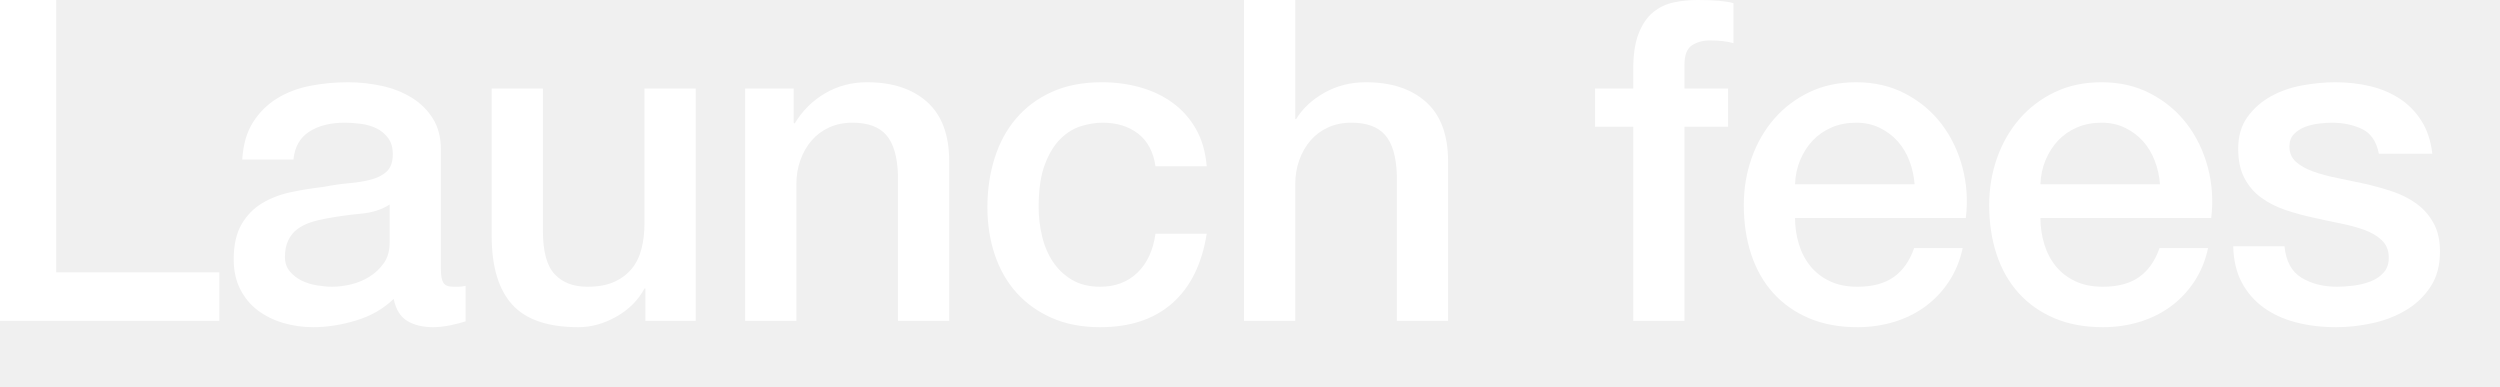
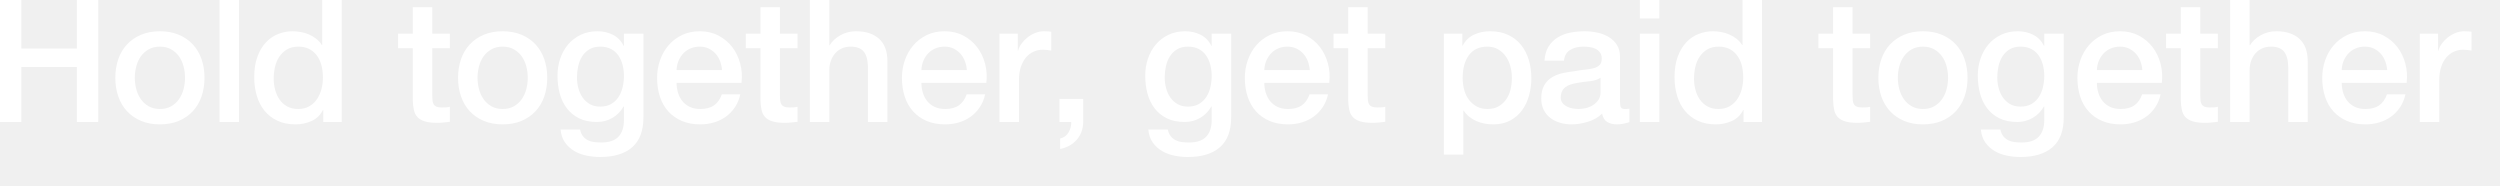
- <svg xmlns="http://www.w3.org/2000/svg" width="168.1" height="26.0" viewBox="0 0 168.1 26.0" role="img" aria-label="Launch fees">
-   <g transform="translate(-2.297,21.577) scale(0.03022,-0.03022)" fill="#ffffff">
-     <path d="M76.0 714H201.0V108H564.0V0H76.0Z" />
-     <path d="M1057.0 115Q1057.0 94 1062.5 85.0Q1068.0 76 1084.0 76Q1089.0 76 1096.0 76Q1103.0 76 1112.0 78V-1Q1106.0 -3 1096.5 -5.5Q1087.0 -8 1077.0 -10.0Q1067.0 -12 1057.0 -13.0Q1047.0 -14 1040.0 -14Q1005.0 -14 982.0 0.0Q959.0 14 952.0 49Q918.0 16 868.5 1.0Q819.0 -14 773.0 -14Q738.0 -14 706.0 -4.5Q674.0 5 649.5 23.5Q625.0 42 610.5 70.5Q596.0 99 596.0 137Q596.0 185 613.5 215.0Q631.0 245 659.5 262.0Q688.0 279 723.5 286.5Q759.0 294 795.0 298Q826.0 304 854.0 306.5Q882.0 309 903.5 315.0Q925.0 321 937.5 333.5Q950.0 346 950.0 371Q950.0 393 939.5 407.0Q929.0 421 913.5 428.5Q898.0 436 879.0 438.5Q860.0 441 843.0 441Q795.0 441 764.0 421.0Q733.0 401 729.0 359H615.0Q618.0 409 639.0 442.0Q660.0 475 692.5 495.0Q725.0 515 766.0 523.0Q807.0 531 850.0 531Q888.0 531 925.0 523.0Q962.0 515 991.5 497.0Q1021.0 479 1039.0 450.5Q1057.0 422 1057.0 381ZM943.0 259Q917.0 242 879.0 238.5Q841.0 235 803.0 228Q785.0 225 768.0 219.5Q751.0 214 738.0 204.5Q725.0 195 717.5 179.5Q710.0 164 710.0 142Q710.0 123 721.0 110.0Q732.0 97 747.5 89.5Q763.0 82 781.5 79.0Q800.0 76 815.0 76Q834.0 76 856.0 81.0Q878.0 86 897.5 98.0Q917.0 110 930.0 128.5Q943.0 147 943.0 174Z" />
-     <path d="M1624.0 0H1512.0V72H1510.0Q1489.0 33 1447.5 9.5Q1406.0 -14 1363.0 -14Q1261.0 -14 1215.5 36.5Q1170.0 87 1170.0 189V517H1284.0V200Q1284.0 132 1310.0 104.0Q1336.0 76 1383.0 76Q1419.0 76 1443.0 87.0Q1467.0 98 1482.0 116.5Q1497.0 135 1503.5 161.0Q1510.0 187 1510.0 217V517H1624.0Z" />
-     <path d="M1734.0 517H1842.0V441L1844.0 439Q1870.0 482 1912.0 506.5Q1954.0 531 2005.0 531Q2090.0 531 2139.0 487.0Q2188.0 443 2188.0 355V0H2074.0V325Q2072.0 386 2048.0 413.5Q2024.0 441 1973.0 441Q1944.0 441 1921.0 430.5Q1898.0 420 1882.0 401.5Q1866.0 383 1857.0 358.0Q1848.0 333 1848.0 305V0H1734.0Z" />
-     <path d="M2647.0 344Q2640.0 392 2608.5 416.5Q2577.0 441 2529.0 441Q2507.0 441 2482.0 433.5Q2457.0 426 2436.0 405.5Q2415.0 385 2401.0 348.5Q2387.0 312 2387.0 253Q2387.0 221 2394.5 189.0Q2402.0 157 2418.5 132.0Q2435.0 107 2461.0 91.5Q2487.0 76 2524.0 76Q2574.0 76 2606.5 107.0Q2639.0 138 2647.0 194H2761.0Q2745.0 93 2684.5 39.5Q2624.0 -14 2524.0 -14Q2463.0 -14 2416.5 6.5Q2370.0 27 2338.0 62.5Q2306.0 98 2289.5 147.0Q2273.0 196 2273.0 253Q2273.0 311 2289.0 362.0Q2305.0 413 2337.0 450.5Q2369.0 488 2416.5 509.5Q2464.0 531 2528.0 531Q2573.0 531 2613.5 519.5Q2654.0 508 2685.5 485.0Q2717.0 462 2737.0 427.0Q2757.0 392 2761.0 344Z" />
-     <path d="M2844.0 714H2958.0V449H2960.0Q2981.0 484 3022.5 507.5Q3064.0 531 3115.0 531Q3200.0 531 3249.0 487.0Q3298.0 443 3298.0 355V0H3184.0V325Q3182.0 386 3158.0 413.5Q3134.0 441 3083.0 441Q3054.0 441 3031.0 430.5Q3008.0 420 2992.0 401.5Q2976.0 383 2967.0 358.0Q2958.0 333 2958.0 305V0H2844.0Z" />
-     <path d="M3625.0 517H3710.0V560Q3710.0 609 3722.0 639.5Q3734.0 670 3754.0 686.5Q3774.0 703 3799.5 708.5Q3825.0 714 3853.0 714Q3908.0 714 3933.0 707V618Q3922.0 621 3909.5 622.5Q3897.0 624 3880.0 624Q3857.0 624 3840.5 613.0Q3824.0 602 3824.0 570V517H3921.0V432H3824.0V0H3710.0V432H3625.0Z" />
-     <path d="M4336.0 304Q4334.0 331 4324.5 356.0Q4315.0 381 4298.5 399.5Q4282.0 418 4258.5 429.5Q4235.0 441 4206.0 441Q4176.0 441 4151.5 430.5Q4127.0 420 4109.5 401.5Q4092.0 383 4081.5 358.0Q4071.0 333 4070.0 304ZM4070.0 229Q4070.0 199 4078.5 171.0Q4087.0 143 4104.0 122.0Q4121.0 101 4147.0 88.5Q4173.0 76 4209.0 76Q4259.0 76 4289.5 97.5Q4320.0 119 4335.0 162H4443.0Q4434.0 120 4412.0 87.0Q4390.0 54 4359.0 31.5Q4328.0 9 4289.5 -2.5Q4251.0 -14 4209.0 -14Q4148.0 -14 4101.0 6.0Q4054.0 26 4021.5 62.0Q3989.0 98 3972.5 148.0Q3956.0 198 3956.0 258Q3956.0 313 3973.5 362.5Q3991.0 412 4023.5 449.5Q4056.0 487 4102.0 509.0Q4148.0 531 4206.0 531Q4267.0 531 4315.5 505.5Q4364.0 480 4396.0 438.0Q4428.0 396 4442.5 341.5Q4457.0 287 4450.0 229Z" />
-     <path d="M4882.0 304Q4880.0 331 4870.5 356.0Q4861.0 381 4844.5 399.5Q4828.0 418 4804.5 429.5Q4781.0 441 4752.0 441Q4722.0 441 4697.5 430.5Q4673.0 420 4655.5 401.5Q4638.0 383 4627.5 358.0Q4617.0 333 4616.0 304ZM4616.0 229Q4616.0 199 4624.5 171.0Q4633.0 143 4650.0 122.0Q4667.0 101 4693.0 88.5Q4719.0 76 4755.0 76Q4805.0 76 4835.5 97.5Q4866.0 119 4881.0 162H4989.0Q4980.0 120 4958.0 87.0Q4936.0 54 4905.0 31.5Q4874.0 9 4835.5 -2.5Q4797.0 -14 4755.0 -14Q4694.0 -14 4647.0 6.0Q4600.0 26 4567.5 62.0Q4535.0 98 4518.5 148.0Q4502.0 198 4502.0 258Q4502.0 313 4519.5 362.5Q4537.0 412 4569.5 449.5Q4602.0 487 4648.0 509.0Q4694.0 531 4752.0 531Q4813.0 531 4861.5 505.5Q4910.0 480 4942.0 438.0Q4974.0 396 4988.5 341.5Q5003.0 287 4996.0 229Z" />
-     <path d="M5159.0 166Q5164.0 116 5197.0 96.0Q5230.0 76 5276.0 76Q5292.0 76 5312.5 78.5Q5333.0 81 5351.0 88.0Q5369.0 95 5380.5 108.5Q5392.0 122 5391.0 144.0Q5390.0 166 5375.0 180.0Q5360.0 194 5336.5 202.5Q5313.0 211 5283.0 217.0Q5253.0 223 5222.0 230Q5190.0 237 5160.5 247.0Q5131.0 257 5107.5 274.0Q5084.0 291 5070.0 317.5Q5056.0 344 5056.0 383Q5056.0 425 5076.5 453.5Q5097.0 482 5128.5 499.5Q5160.0 517 5198.5 524.0Q5237.0 531 5272.0 531Q5312.0 531 5348.5 522.5Q5385.0 514 5414.5 495.0Q5444.0 476 5463.5 445.5Q5483.0 415 5488.0 372H5369.0Q5361.0 413 5331.5 427.0Q5302.0 441 5264.0 441Q5252.0 441 5235.5 439.0Q5219.0 437 5204.5 431.5Q5190.0 426 5180.0 415.5Q5170.0 405 5170.0 388Q5170.0 367 5184.5 354.0Q5199.0 341 5222.5 332.5Q5246.0 324 5276.0 318.0Q5306.0 312 5338.0 305Q5369.0 298 5399.0 288.0Q5429.0 278 5452.5 261.0Q5476.0 244 5490.5 218.0Q5505.0 192 5505.0 154Q5505.0 108 5484.0 76.0Q5463.0 44 5429.5 24.0Q5396.0 4 5355.0 -5.0Q5314.0 -14 5274.0 -14Q5225.0 -14 5183.5 -3.0Q5142.0 8 5111.5 30.5Q5081.0 53 5063.5 86.5Q5046.0 120 5045.0 166Z" />
+ <svg xmlns="http://www.w3.org/2000/svg" width="350.3" height="26.0" viewBox="0 0 350.3 26.0" role="img" aria-label="Hold together, get paid together">
+   <g transform="translate(-1.748,17.092) scale(0.02394,-0.02394)" fill="#ffffff">
+     <path d="M73.0 714H198.0V430H523.0V714H648.0V0H523.0V322H198.0V0H73.0Z" />
+     <path d="M1009.0 -14Q947.0 -14 898.5 6.5Q850.0 27 816.5 63.0Q783.0 99 765.5 149.0Q748.0 199 748.0 259Q748.0 318 765.5 368.0Q783.0 418 816.5 454.0Q850.0 490 898.5 510.5Q947.0 531 1009.0 531Q1071.0 531 1119.5 510.5Q1168.0 490 1201.5 454.0Q1235.0 418 1252.5 368.0Q1270.0 318 1270.0 259Q1270.0 199 1252.5 149.0Q1235.0 99 1201.5 63.0Q1168.0 27 1119.5 6.5Q1071.0 -14 1009.0 -14ZM1009.0 76Q1047.0 76 1075.0 92.0Q1103.0 108 1121.0 134.0Q1139.0 160 1147.5 192.5Q1156.0 225 1156.0 259Q1156.0 292 1147.5 325.0Q1139.0 358 1121.0 383.5Q1103.0 409 1075.0 425.0Q1047.0 441 1009.0 441Q971.0 441 943.0 425.0Q915.0 409 897.0 383.5Q879.0 358 870.5 325.0Q862.0 292 862.0 259Q862.0 225 870.5 192.5Q879.0 160 897.0 134.0Q915.0 108 943.0 92.0Q971.0 76 1009.0 76Z" />
+     <path d="M1358.0 714H1472.0V0H1358.0Z" />
+     <path d="M2073.0 0H1965.0V70H1963.0Q1940.0 25 1896.0 5.5Q1852.0 -14 1803.0 -14Q1742.0 -14 1696.5 7.5Q1651.0 29 1621.0 66.0Q1591.0 103 1576.0 153.5Q1561.0 204 1561.0 262Q1561.0 332 1580.0 383.0Q1599.0 434 1630.5 467.0Q1662.0 500 1702.5 515.5Q1743.0 531 1785.0 531Q1809.0 531 1834.0 526.5Q1859.0 522 1882.0 512.0Q1905.0 502 1924.5 486.5Q1944.0 471 1957.0 450H1959.0V714H2073.0ZM1675.0 253Q1675.0 220 1683.5 188.0Q1692.0 156 1709.5 131.0Q1727.0 106 1754.0 91.0Q1781.0 76 1818.0 76Q1856.0 76 1883.5 92.0Q1911.0 108 1928.5 134.0Q1946.0 160 1954.5 192.5Q1963.0 225 1963.0 259Q1963.0 345 1924.5 393.0Q1886.0 441 1820.0 441Q1780.0 441 1752.5 424.5Q1725.0 408 1707.5 381.5Q1690.0 355 1682.5 321.5Q1675.0 288 1675.0 253Z" />
+     <path d="M2403.0 517H2489.0V672H2603.0V517H2706.0V432H2603.0V156Q2603.0 138 2604.5 125.0Q2606.0 112 2611.5 103.0Q2617.0 94 2628.0 89.5Q2639.0 85 2658.0 85Q2670.0 85 2682.0 85.5Q2694.0 86 2706.0 89V1Q2687.0 -1 2669.0 -3.0Q2651.0 -5 2632.0 -5Q2587.0 -5 2559.5 3.5Q2532.0 12 2516.5 28.5Q2501.0 45 2495.5 70.0Q2490.0 95 2489.0 127V432H2403.0Z" />
+     <path d="M3015.0 -14Q2953.0 -14 2904.5 6.5Q2856.0 27 2822.5 63.0Q2789.0 99 2771.5 149.0Q2754.0 199 2754.0 259Q2754.0 318 2771.5 368.0Q2789.0 418 2822.5 454.0Q2856.0 490 2904.5 510.5Q2953.0 531 3015.0 531Q3077.0 531 3125.5 510.5Q3174.0 490 3207.5 454.0Q3241.0 418 3258.5 368.0Q3276.0 318 3276.0 259Q3276.0 199 3258.5 149.0Q3241.0 99 3207.5 63.0Q3174.0 27 3125.5 6.5Q3077.0 -14 3015.0 -14ZM3015.0 76Q3053.0 76 3081.0 92.0Q3109.0 108 3127.0 134.0Q3145.0 160 3153.5 192.5Q3162.0 225 3162.0 259Q3162.0 292 3153.5 325.0Q3145.0 358 3127.0 383.5Q3109.0 409 3081.0 425.0Q3053.0 441 3015.0 441Q2977.0 441 2949.0 425.0Q2921.0 409 2903.0 383.5Q2885.0 358 2876.5 325.0Q2868.0 292 2868.0 259Q2868.0 225 2876.5 192.5Q2885.0 160 2903.0 134.0Q2921.0 108 2949.0 92.0Q2977.0 76 3015.0 76Z" />
+     <path d="M3839.0 27Q3839.0 -90 3773.5 -147.5Q3708.0 -205 3585.0 -205Q3546.0 -205 3506.5 -197.0Q3467.0 -189 3434.5 -170.0Q3402.0 -151 3380.0 -120.0Q3358.0 -89 3354.0 -44H3468.0Q3473.0 -68 3485.0 -83.0Q3497.0 -98 3513.5 -106.5Q3530.0 -115 3550.0 -117.5Q3570.0 -120 3592.0 -120Q3661.0 -120 3693.0 -86.0Q3725.0 -52 3725.0 12V91H3723.0Q3699.0 48 3657.5 24.0Q3616.0 0 3568.0 0Q3506.0 0 3462.5 21.5Q3419.0 43 3390.5 80.5Q3362.0 118 3349.0 167.0Q3336.0 216 3336.0 272Q3336.0 324 3352.0 371.0Q3368.0 418 3398.0 453.5Q3428.0 489 3471.5 510.0Q3515.0 531 3570.0 531Q3619.0 531 3660.0 510.5Q3701.0 490 3723.0 446H3725.0V517H3839.0ZM3586.0 90Q3624.0 90 3650.5 105.5Q3677.0 121 3693.5 146.5Q3710.0 172 3717.5 204.5Q3725.0 237 3725.0 270Q3725.0 303 3717.0 334.0Q3709.0 365 3692.5 389.0Q3676.0 413 3649.5 427.0Q3623.0 441 3586.0 441Q3548.0 441 3522.0 425.0Q3496.0 409 3480.0 383.5Q3464.0 358 3457.0 325.5Q3450.0 293 3450.0 261Q3450.0 229 3458.0 198.5Q3466.0 168 3482.5 144.0Q3499.0 120 3524.5 105.0Q3550.0 90 3586.0 90Z" />
+     <path d="M4299.0 304Q4297.0 331 4287.5 356.0Q4278.0 381 4261.5 399.5Q4245.0 418 4221.5 429.5Q4198.0 441 4169.0 441Q4139.0 441 4114.5 430.5Q4090.0 420 4072.5 401.5Q4055.0 383 4044.5 358.0Q4034.0 333 4033.0 304ZM4033.0 229Q4033.0 199 4041.5 171.0Q4050.0 143 4067.0 122.0Q4084.0 101 4110.0 88.5Q4136.0 76 4172.0 76Q4222.0 76 4252.5 97.5Q4283.0 119 4298.0 162H4406.0Q4397.0 120 4375.0 87.0Q4353.0 54 4322.0 31.5Q4291.0 9 4252.5 -2.5Q4214.0 -14 4172.0 -14Q4111.0 -14 4064.0 6.0Q4017.0 26 3984.5 62.0Q3952.0 98 3935.5 148.0Q3919.0 198 3919.0 258Q3919.0 313 3936.5 362.5Q3954.0 412 3986.5 449.5Q4019.0 487 4065.0 509.0Q4111.0 531 4169.0 531Q4230.0 531 4278.5 505.5Q4327.0 480 4359.0 438.0Q4391.0 396 4405.5 341.5Q4420.0 287 4413.0 229Z" />
+     <path d="M4438.0 517H4524.0V672H4638.0V517H4741.0V432H4638.0V156Q4638.0 138 4639.5 125.0Q4641.0 112 4646.5 103.0Q4652.0 94 4663.0 89.5Q4674.0 85 4693.0 85Q4705.0 85 4717.0 85.5Q4729.0 86 4741.0 89V1Q4722.0 -1 4704.0 -3.0Q4686.0 -5 4667.0 -5Q4622.0 -5 4594.5 3.5Q4567.0 12 4551.5 28.5Q4536.0 45 4530.5 70.0Q4525.0 95 4524.0 127V432H4438.0Z" />
+     <path d="M4813.0 714H4927.0V449H4929.0Q4950.0 484 4991.5 507.5Q5033.0 531 5084.0 531Q5169.0 531 5218.0 487.0Q5267.0 443 5267.0 355V0H5153.0V325Q5151.0 386 5127.0 413.5Q5103.0 441 5052.0 441Q5023.0 441 5000.0 430.5Q4977.0 420 4961.0 401.5Q4945.0 383 4936.0 358.0Q4927.0 333 4927.0 305V0H4813.0Z" />
+     <path d="M5732.0 304Q5730.0 331 5720.5 356.0Q5711.0 381 5694.5 399.5Q5678.0 418 5654.5 429.5Q5631.0 441 5602.0 441Q5572.0 441 5547.5 430.5Q5523.0 420 5505.5 401.5Q5488.0 383 5477.5 358.0Q5467.0 333 5466.0 304ZM5466.0 229Q5466.0 199 5474.5 171.0Q5483.0 143 5500.0 122.0Q5517.0 101 5543.0 88.5Q5569.0 76 5605.0 76Q5655.0 76 5685.5 97.5Q5716.0 119 5731.0 162H5839.0Q5830.0 120 5808.0 87.0Q5786.0 54 5755.0 31.5Q5724.0 9 5685.5 -2.5Q5647.0 -14 5605.0 -14Q5544.0 -14 5497.0 6.0Q5450.0 26 5417.5 62.0Q5385.0 98 5368.5 148.0Q5352.0 198 5352.0 258Q5352.0 313 5369.5 362.5Q5387.0 412 5419.5 449.5Q5452.0 487 5498.0 509.0Q5544.0 531 5602.0 531Q5663.0 531 5711.5 505.5Q5760.0 480 5792.0 438.0Q5824.0 396 5838.5 341.5Q5853.0 287 5846.0 229Z" />
+     <path d="M5923.0 517H6030.0V417H6032.0Q6037.0 438 6051.5 458.0Q6066.0 478 6086.5 494.5Q6107.0 511 6132.0 521.0Q6157.0 531 6183.0 531Q6203.0 531 6210.5 530.0Q6218.0 529 6226.0 528V418Q6214.0 420 6201.5 421.5Q6189.0 423 6177.0 423Q6148.0 423 6122.5 411.5Q6097.0 400 6078.0 377.5Q6059.0 355 6048.0 322.0Q6037.0 289 6037.0 246V0H5923.0Z" />
+     <path d="M6274.0 135H6413.0V0Q6412.0 -62 6375.0 -104.0Q6338.0 -146 6278.0 -158V-97Q6311.0 -89 6327.5 -60.5Q6344.0 -32 6343.0 0H6274.0Z" />
+     <path d="M7279.0 27Q7279.0 -90 7213.5 -147.5Q7148.0 -205 7025.0 -205Q6986.0 -205 6946.5 -197.0Q6907.0 -189 6874.5 -170.0Q6842.0 -151 6820.0 -120.0Q6798.0 -89 6794.0 -44H6908.0Q6913.0 -68 6925.0 -83.0Q6937.0 -98 6953.5 -106.5Q6970.0 -115 6990.0 -117.5Q7010.0 -120 7032.0 -120Q7101.0 -120 7133.0 -86.0Q7165.0 -52 7165.0 12V91H7163.0Q7139.0 48 7097.5 24.0Q7056.0 0 7008.0 0Q6946.0 0 6902.5 21.5Q6859.0 43 6830.5 80.5Q6802.0 118 6789.0 167.0Q6776.0 216 6776.0 272Q6776.0 324 6792.0 371.0Q6808.0 418 6838.0 453.5Q6868.0 489 6911.5 510.0Q6955.0 531 7010.0 531Q7059.0 531 7100.0 510.5Q7141.0 490 7163.0 446H7165.0V517H7279.0ZM7026.0 90Q7064.0 90 7090.5 105.5Q7117.0 121 7133.5 146.5Q7150.0 172 7157.5 204.5Q7165.0 237 7165.0 270Q7165.0 303 7157.0 334.0Q7149.0 365 7132.5 389.0Q7116.0 413 7089.5 427.0Q7063.0 441 7026.0 441Q6988.0 441 6962.0 425.0Q6936.0 409 6920.0 383.5Q6904.0 358 6897.0 325.5Q6890.0 293 6890.0 261Q6890.0 229 6898.0 198.5Q6906.0 168 6922.5 144.0Q6939.0 120 6964.5 105.0Q6990.0 90 7026.0 90Z" />
+     <path d="M7739.0 304Q7737.0 331 7727.5 356.0Q7718.0 381 7701.5 399.5Q7685.0 418 7661.5 429.5Q7638.0 441 7609.0 441Q7579.0 441 7554.5 430.5Q7530.0 420 7512.5 401.5Q7495.0 383 7484.5 358.0Q7474.0 333 7473.0 304ZM7473.0 229Q7473.0 199 7481.5 171.0Q7490.0 143 7507.0 122.0Q7524.0 101 7550.0 88.5Q7576.0 76 7612.0 76Q7662.0 76 7692.5 97.5Q7723.0 119 7738.0 162H7846.0Q7837.0 120 7815.0 87.0Q7793.0 54 7762.0 31.5Q7731.0 9 7692.5 -2.5Q7654.0 -14 7612.0 -14Q7551.0 -14 7504.0 6.0Q7457.0 26 7424.5 62.0Q7392.0 98 7375.5 148.0Q7359.0 198 7359.0 258Q7359.0 313 7376.5 362.5Q7394.0 412 7426.5 449.5Q7459.0 487 7505.0 509.0Q7551.0 531 7609.0 531Q7670.0 531 7718.5 505.5Q7767.0 480 7799.0 438.0Q7831.0 396 7845.5 341.5Q7860.0 287 7853.0 229Z" />
+     <path d="M7878.0 517H7964.0V672H8078.0V517H8181.0V432H8078.0V156Q8078.0 138 8079.5 125.0Q8081.0 112 8086.5 103.0Q8092.0 94 8103.0 89.5Q8114.0 85 8133.0 85Q8145.0 85 8157.0 85.5Q8169.0 86 8181.0 89V1Q8162.0 -1 8144.0 -3.0Q8126.0 -5 8107.0 -5Q8062.0 -5 8034.5 3.5Q8007.0 12 7991.5 28.5Q7976.0 45 7970.5 70.0Q7965.0 95 7964.0 127V432H7878.0Z" />
+     <path d="M8524.0 517H8632.0V447H8634.0Q8658.0 492 8701.0 511.5Q8744.0 531 8794.0 531Q8855.0 531 8900.5 509.5Q8946.0 488 8976.0 450.5Q9006.0 413 9021.0 363.0Q9036.0 313 9036.0 256Q9036.0 204 9022.5 155.0Q9009.0 106 8981.5 68.5Q8954.0 31 8912.0 8.5Q8870.0 -14 8813.0 -14Q8788.0 -14 8763.0 -9.5Q8738.0 -5 8715.0 5.0Q8692.0 15 8672.5 30.5Q8653.0 46 8640.0 67H8638.0V-191H8524.0ZM8922.0 258Q8922.0 293 8913.0 326.0Q8904.0 359 8886.0 384.5Q8868.0 410 8841.0 425.5Q8814.0 441 8779.0 441Q8707.0 441 8670.5 391.0Q8634.0 341 8634.0 258Q8634.0 219 8643.5 185.5Q8653.0 152 8672.0 128.0Q8691.0 104 8717.5 90.0Q8744.0 76 8779.0 76Q8818.0 76 8845.0 92.0Q8872.0 108 8889.5 133.5Q8907.0 159 8914.5 191.5Q8922.0 224 8922.0 258Z" />
+     <path d="M9555.0 115Q9555.0 94 9560.5 85.0Q9566.0 76 9582.0 76Q9587.0 76 9594.0 76Q9601.0 76 9610.0 78V-1Q9604.0 -3 9594.5 -5.5Q9585.0 -8 9575.0 -10.0Q9565.0 -12 9555.0 -13.0Q9545.0 -14 9538.0 -14Q9503.0 -14 9480.0 0.0Q9457.0 14 9450.0 49Q9416.0 16 9366.5 1.0Q9317.0 -14 9271.0 -14Q9236.0 -14 9204.0 -4.5Q9172.0 5 9147.5 23.5Q9123.0 42 9108.5 70.5Q9094.0 99 9094.0 137Q9094.0 185 9111.5 215.0Q9129.0 245 9157.5 262.0Q9186.0 279 9221.5 286.5Q9257.0 294 9293.0 298Q9324.0 304 9352.0 306.5Q9380.0 309 9401.5 315.0Q9423.0 321 9435.5 333.5Q9448.0 346 9448.0 371Q9448.0 393 9437.5 407.0Q9427.0 421 9411.5 428.5Q9396.0 436 9377.0 438.5Q9358.0 441 9341.0 441Q9293.0 441 9262.0 421.0Q9231.0 401 9227.0 359H9113.0Q9116.0 409 9137.0 442.0Q9158.0 475 9190.5 495.0Q9223.0 515 9264.0 523.0Q9305.0 531 9348.0 531Q9386.0 531 9423.0 523.0Q9460.0 515 9489.5 497.0Q9519.0 479 9537.0 450.5Q9555.0 422 9555.0 381ZM9441.0 259Q9415.0 242 9377.0 238.5Q9339.0 235 9301.0 228Q9283.0 225 9266.0 219.5Q9249.0 214 9236.0 204.5Q9223.0 195 9215.5 179.5Q9208.0 164 9208.0 142Q9208.0 123 9219.0 110.0Q9230.0 97 9245.5 89.5Q9261.0 82 9279.5 79.0Q9298.0 76 9313.0 76Q9332.0 76 9354.0 81.0Q9376.0 86 9395.5 98.0Q9415.0 110 9428.0 128.5Q9441.0 147 9441.0 174Z" />
+     <path d="M9671.0 714H9785.0V606H9671.0ZM9671.0 517H9785.0V0H9671.0Z" />
+     <path d="M10386.0 0H10278.0V70H10276.0Q10253.0 25 10209.0 5.5Q10165.0 -14 10116.0 -14Q10055.0 -14 10009.5 7.5Q9964.0 29 9934.0 66.0Q9904.0 103 9889.0 153.5Q9874.0 204 9874.0 262Q9874.0 332 9893.0 383.0Q9912.0 434 9943.5 467.0Q9975.0 500 10015.5 515.5Q10056.0 531 10098.0 531Q10122.0 531 10147.0 526.5Q10172.0 522 10195.0 512.0Q10218.0 502 10237.5 486.5Q10257.0 471 10270.0 450H10272.0V714H10386.0ZM9988.0 253Q9988.0 220 9996.5 188.0Q10005.0 156 10022.5 131.0Q10040.0 106 10067.0 91.0Q10094.0 76 10131.0 76Q10169.0 76 10196.5 92.0Q10224.0 108 10241.5 134.0Q10259.0 160 10267.5 192.5Q10276.0 225 10276.0 259Q10276.0 345 10237.5 393.0Q10199.0 441 10133.0 441Q10093.0 441 10065.5 424.5Q10038.0 408 10020.5 381.5Q10003.0 355 9995.5 321.5Q9988.0 288 9988.0 253Z" />
+     <path d="M10716.0 517H10802.0V672H10916.0V517H11019.0V432H10916.0V156Q10916.0 138 10917.5 125.0Q10919.0 112 10924.5 103.0Q10930.0 94 10941.0 89.5Q10952.0 85 10971.0 85Q10983.0 85 10995.0 85.5Q11007.0 86 11019.0 89V1Q11000.0 -1 10982.0 -3.0Q10964.0 -5 10945.0 -5Q10900.0 -5 10872.5 3.5Q10845.0 12 10829.5 28.5Q10814.0 45 10808.5 70.0Q10803.0 95 10802.0 127V432H10716.0Z" />
+     <path d="M11328.0 -14Q11266.0 -14 11217.5 6.5Q11169.0 27 11135.5 63.0Q11102.0 99 11084.5 149.0Q11067.0 199 11067.0 259Q11067.0 318 11084.5 368.0Q11102.0 418 11135.5 454.0Q11169.0 490 11217.5 510.5Q11266.0 531 11328.0 531Q11390.0 531 11438.5 510.5Q11487.0 490 11520.5 454.0Q11554.0 418 11571.5 368.0Q11589.0 318 11589.0 259Q11589.0 199 11571.5 149.0Q11554.0 99 11520.5 63.0Q11487.0 27 11438.5 6.5Q11390.0 -14 11328.0 -14ZM11328.0 76Q11366.0 76 11394.0 92.0Q11422.0 108 11440.0 134.0Q11458.0 160 11466.5 192.5Q11475.0 225 11475.0 259Q11475.0 292 11466.5 325.0Q11458.0 358 11440.0 383.5Q11422.0 409 11394.0 425.0Q11366.0 441 11328.0 441Q11290.0 441 11262.0 425.0Q11234.0 409 11216.0 383.5Q11198.0 358 11189.5 325.0Q11181.0 292 11181.0 259Q11181.0 225 11189.5 192.5Q11198.0 160 11216.0 134.0Q11234.0 108 11262.0 92.0Q11290.0 76 11328.0 76Z" />
+     <path d="M12152.0 27Q12152.0 -90 12086.5 -147.5Q12021.0 -205 11898.0 -205Q11859.0 -205 11819.5 -197.0Q11780.0 -189 11747.5 -170.0Q11715.0 -151 11693.0 -120.0Q11671.0 -89 11667.0 -44H11781.0Q11786.0 -68 11798.0 -83.0Q11810.0 -98 11826.5 -106.5Q11843.0 -115 11863.0 -117.5Q11883.0 -120 11905.0 -120Q11974.0 -120 12006.0 -86.0Q12038.0 -52 12038.0 12V91H12036.0Q12012.0 48 11970.5 24.0Q11929.0 0 11881.0 0Q11819.0 0 11775.5 21.5Q11732.0 43 11703.5 80.5Q11675.0 118 11662.0 167.0Q11649.0 216 11649.0 272Q11649.0 324 11665.0 371.0Q11681.0 418 11711.0 453.5Q11741.0 489 11784.5 510.0Q11828.0 531 11883.0 531Q11932.0 531 11973.0 510.5Q12014.0 490 12036.0 446H12038.0V517H12152.0ZM11899.0 90Q11937.0 90 11963.5 105.5Q11990.0 121 12006.5 146.5Q12023.0 172 12030.5 204.5Q12038.0 237 12038.0 270Q12038.0 303 12030.0 334.0Q12022.0 365 12005.5 389.0Q11989.0 413 11962.5 427.0Q11936.0 441 11899.0 441Q11861.0 441 11835.0 425.0Q11809.0 409 11793.0 383.5Q11777.0 358 11770.0 325.5Q11763.0 293 11763.0 261Q11763.0 229 11771.0 198.5Q11779.0 168 11795.5 144.0Q11812.0 120 11837.5 105.0Q11863.0 90 11899.0 90Z" />
+     <path d="M12612.0 304Q12610.0 331 12600.5 356.0Q12591.0 381 12574.5 399.5Q12558.0 418 12534.5 429.5Q12511.0 441 12482.0 441Q12452.0 441 12427.5 430.5Q12403.0 420 12385.5 401.5Q12368.0 383 12357.5 358.0Q12347.0 333 12346.0 304ZM12346.0 229Q12346.0 199 12354.5 171.0Q12363.0 143 12380.0 122.0Q12397.0 101 12423.0 88.5Q12449.0 76 12485.0 76Q12535.0 76 12565.5 97.5Q12596.0 119 12611.0 162H12719.0Q12710.0 120 12688.0 87.0Q12666.0 54 12635.0 31.5Q12604.0 9 12565.5 -2.5Q12527.0 -14 12485.0 -14Q12424.0 -14 12377.0 6.0Q12330.0 26 12297.5 62.0Q12265.0 98 12248.5 148.0Q12232.0 198 12232.0 258Q12232.0 313 12249.5 362.5Q12267.0 412 12299.5 449.5Q12332.0 487 12378.0 509.0Q12424.0 531 12482.0 531Q12543.0 531 12591.5 505.5Q12640.0 480 12672.0 438.0Q12704.0 396 12718.5 341.5Q12733.0 287 12726.0 229Z" />
+     <path d="M12751.0 517H12837.0V672H12951.0V517H13054.0V432H12951.0V156Q12951.0 138 12952.5 125.0Q12954.0 112 12959.5 103.0Q12965.0 94 12976.0 89.5Q12987.0 85 13006.0 85Q13018.0 85 13030.0 85.5Q13042.0 86 13054.0 89V1Q13035.0 -1 13017.0 -3.0Q12999.0 -5 12980.0 -5Q12935.0 -5 12907.5 3.5Q12880.0 12 12864.5 28.5Q12849.0 45 12843.5 70.0Q12838.0 95 12837.0 127V432H12751.0Z" />
+     <path d="M13126.0 714H13240.0V449H13242.0Q13263.0 484 13304.5 507.5Q13346.0 531 13397.0 531Q13482.0 531 13531.0 487.0Q13580.0 443 13580.0 355V0H13466.0V325Q13464.0 386 13440.0 413.5Q13416.0 441 13365.0 441Q13336.0 441 13313.0 430.5Q13290.0 420 13274.0 401.5Q13258.0 383 13249.0 358.0Q13240.0 333 13240.0 305V0H13126.0Z" />
+     <path d="M14045.0 304Q14043.0 331 14033.5 356.0Q14024.0 381 14007.5 399.5Q13991.0 418 13967.5 429.5Q13944.0 441 13915.0 441Q13885.0 441 13860.5 430.5Q13836.0 420 13818.5 401.5Q13801.0 383 13790.5 358.0Q13780.0 333 13779.0 304ZM13779.0 229Q13779.0 199 13787.5 171.0Q13796.0 143 13813.0 122.0Q13830.0 101 13856.0 88.5Q13882.0 76 13918.0 76Q13968.0 76 13998.5 97.5Q14029.0 119 14044.0 162H14152.0Q14143.0 120 14121.0 87.0Q14099.0 54 14068.0 31.5Q14037.0 9 13998.5 -2.5Q13960.0 -14 13918.0 -14Q13857.0 -14 13810.0 6.0Q13763.0 26 13730.5 62.0Q13698.0 98 13681.5 148.0Q13665.0 198 13665.0 258Q13665.0 313 13682.5 362.5Q13700.0 412 13732.5 449.5Q13765.0 487 13811.0 509.0Q13857.0 531 13915.0 531Q13976.0 531 14024.5 505.5Q14073.0 480 14105.0 438.0Q14137.0 396 14151.5 341.5Q14166.0 287 14159.0 229Z" />
+     <path d="M14236.0 517H14343.0V417H14345.0Q14350.0 438 14364.5 458.0Q14379.0 478 14399.5 494.5Q14420.0 511 14445.0 521.0Q14470.0 531 14496.0 531Q14516.0 531 14523.5 530.0Q14531.0 529 14539.0 528V418Q14527.0 420 14514.5 421.5Q14502.0 423 14490.0 423Q14461.0 423 14435.5 411.5Q14410.0 400 14391.0 377.5Q14372.0 355 14361.0 322.0Q14350.0 289 14350.0 246V0H14236.0Z" />
  </g>
</svg>
